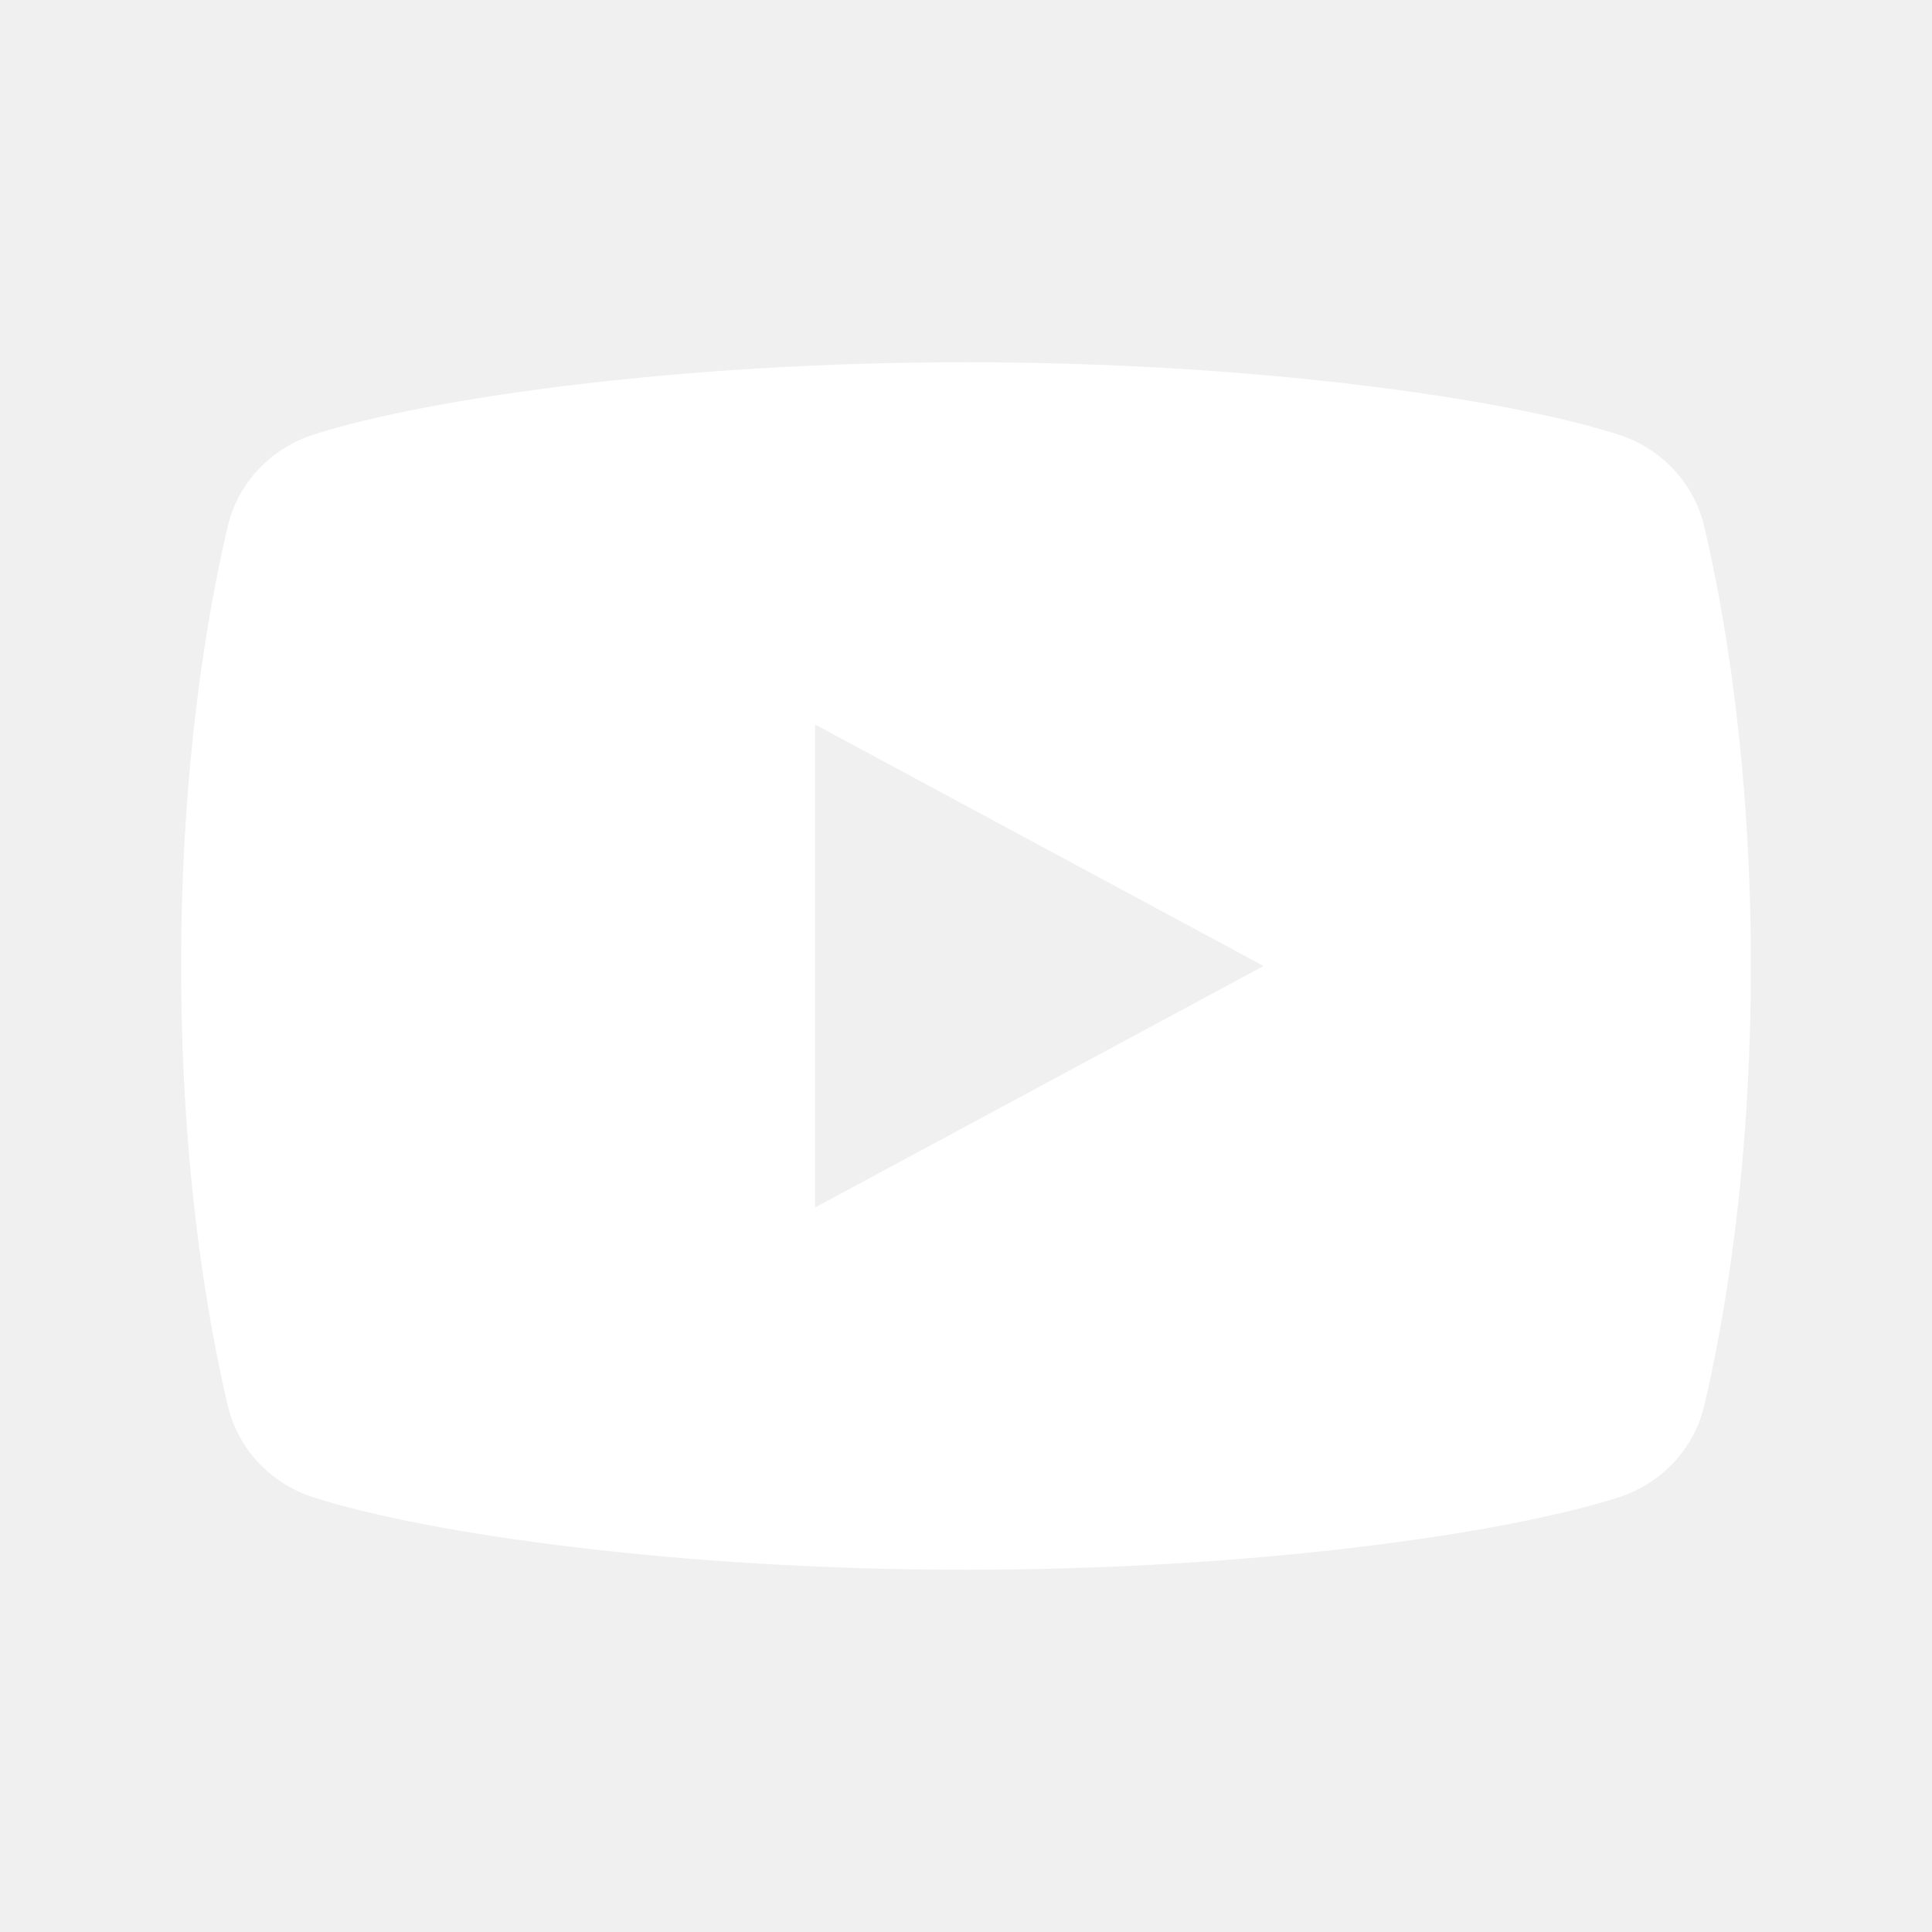
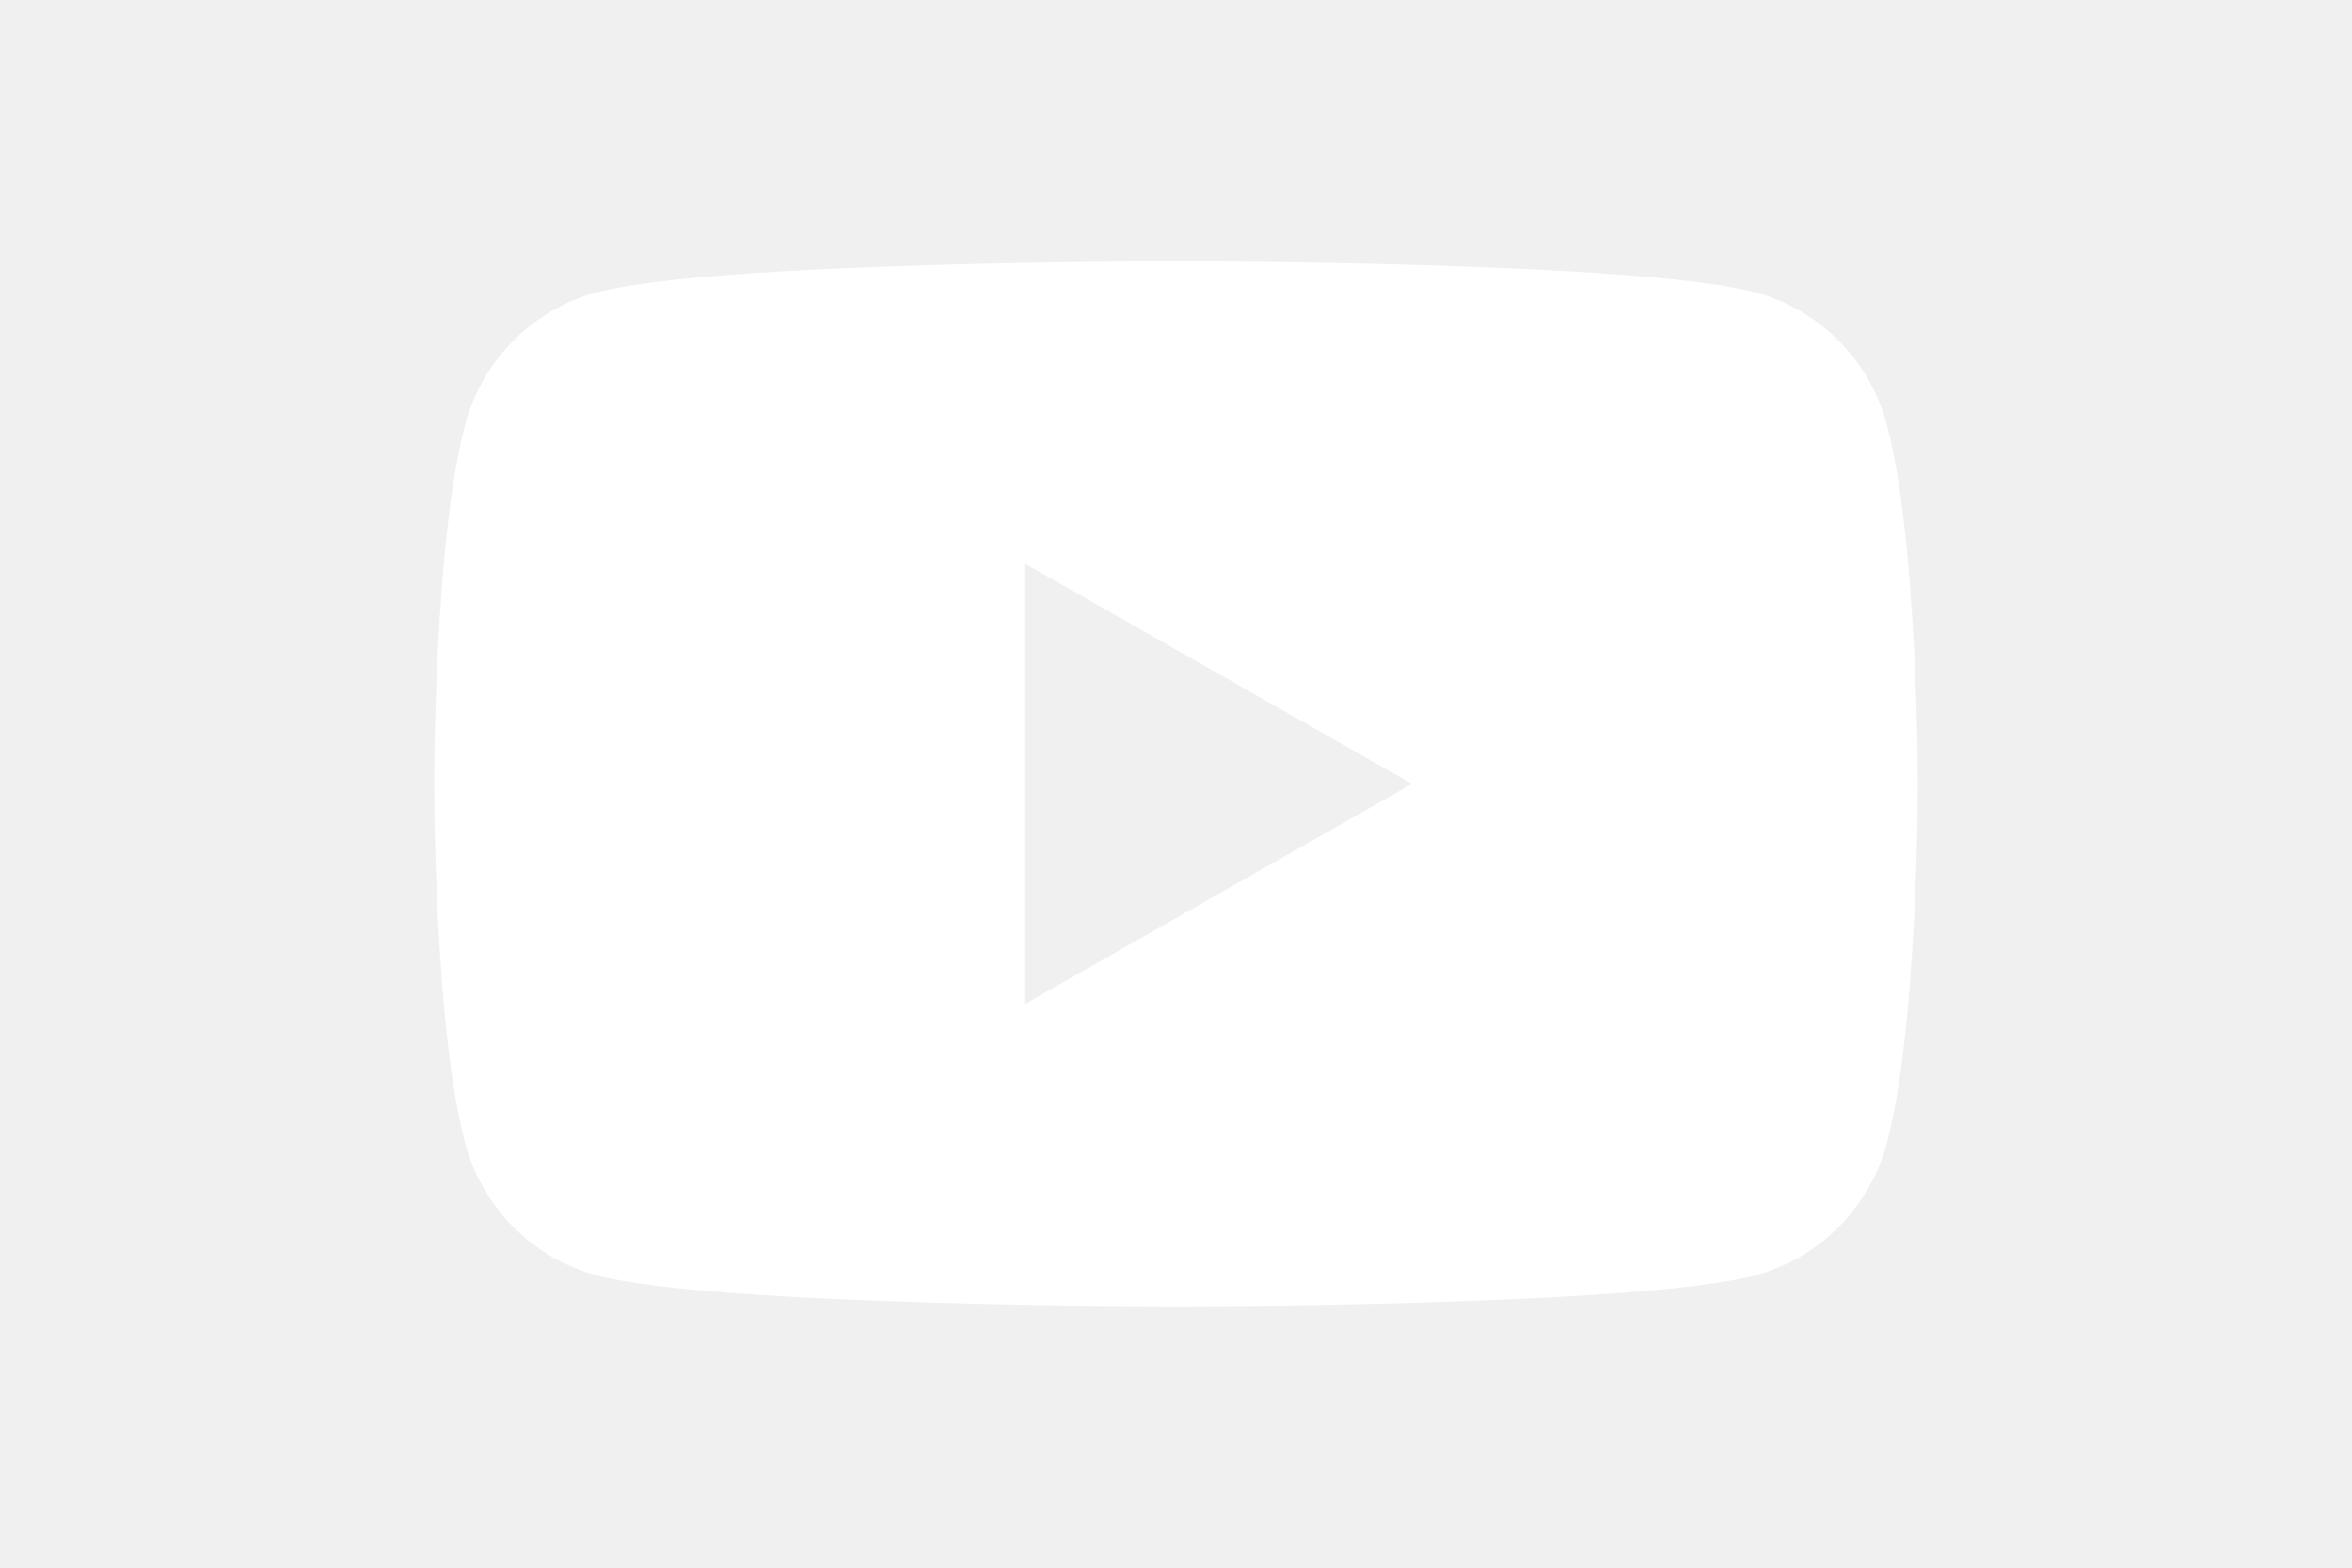
- <svg xmlns="http://www.w3.org/2000/svg" viewBox="0 0 512 512" width="512px" height="512px">
-   <g id="surface647495">
-     <path style=" stroke:none;fill-rule:nonzero;fill:rgb(100%,100%,100%);fill-opacity:1;" d="M 451.648 139.535 C 448.938 128.016 440.281 118.777 428.719 115.113 C 398.09 105.391 331.633 96 256 96 C 180.367 96 113.91 105.391 83.273 115.113 C 71.711 118.777 63.055 128.016 60.344 139.535 C 55.223 161.289 48 201.625 48 256 C 48 310.375 55.223 350.711 60.352 372.465 C 63.062 383.984 71.719 393.223 83.281 396.887 C 113.91 406.609 180.367 416 256 416 C 331.633 416 398.09 406.609 428.727 396.887 C 440.289 393.223 448.945 383.984 451.656 372.465 C 456.777 350.711 464 310.375 464 256 C 464 201.625 456.777 161.289 451.648 139.535 Z M 216 320 L 216 192 L 334.855 256 Z M 216 320 " />
-   </g>
+ <svg xmlns="http://www.w3.org/2000/svg" height="800" width="1200" viewBox="-35.2 -41.333 305.067 248">
+   <path d="M93.333 117.559V47.775l61.334 34.893zm136.43-91.742c-2.699-10.162-10.651-18.165-20.747-20.881C190.716 0 117.333 0 117.333 0S43.951 0 25.651 4.936C15.555 7.652 7.603 15.655 4.904 25.817 0 44.236 0 82.667 0 82.667s0 38.429 4.904 56.849c2.699 10.163 10.65 18.165 20.747 20.883 18.3 4.934 91.682 4.934 91.682 4.934s73.383 0 91.683-4.934c10.096-2.718 18.048-10.72 20.747-20.883 4.904-18.42 4.904-56.85 4.904-56.85s0-38.43-4.904-56.849" fill="#fff" />
</svg>
